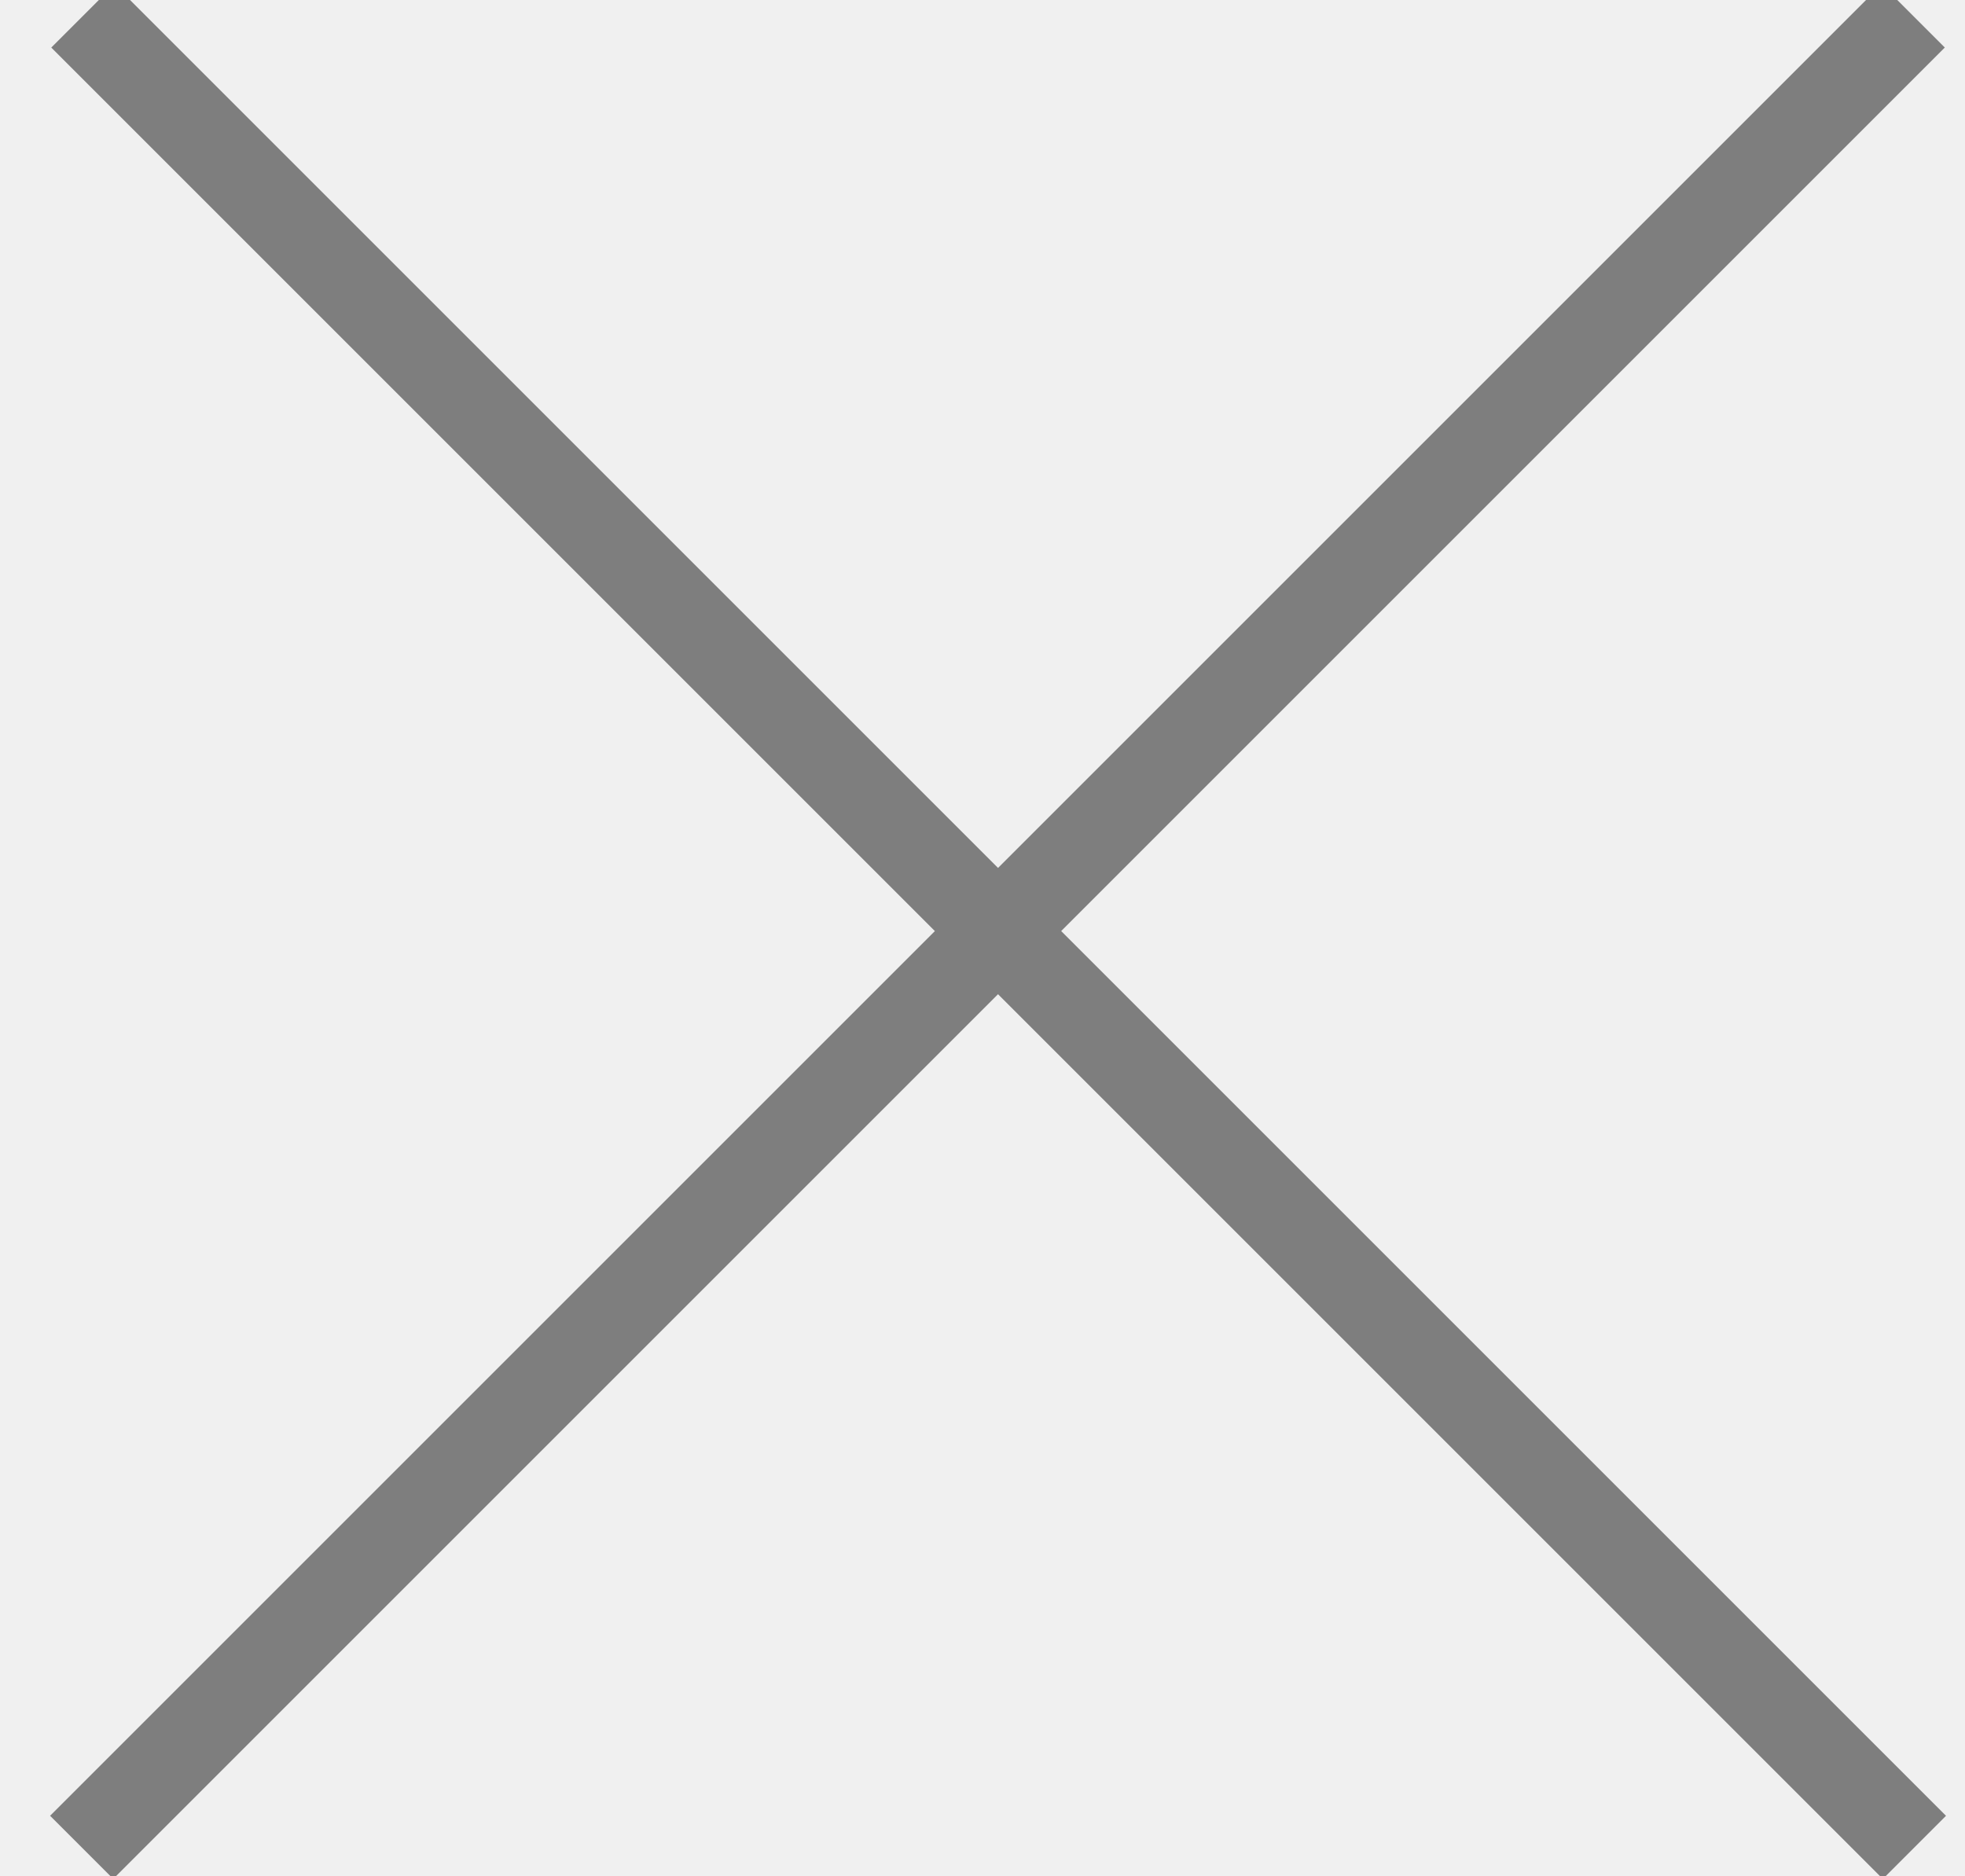
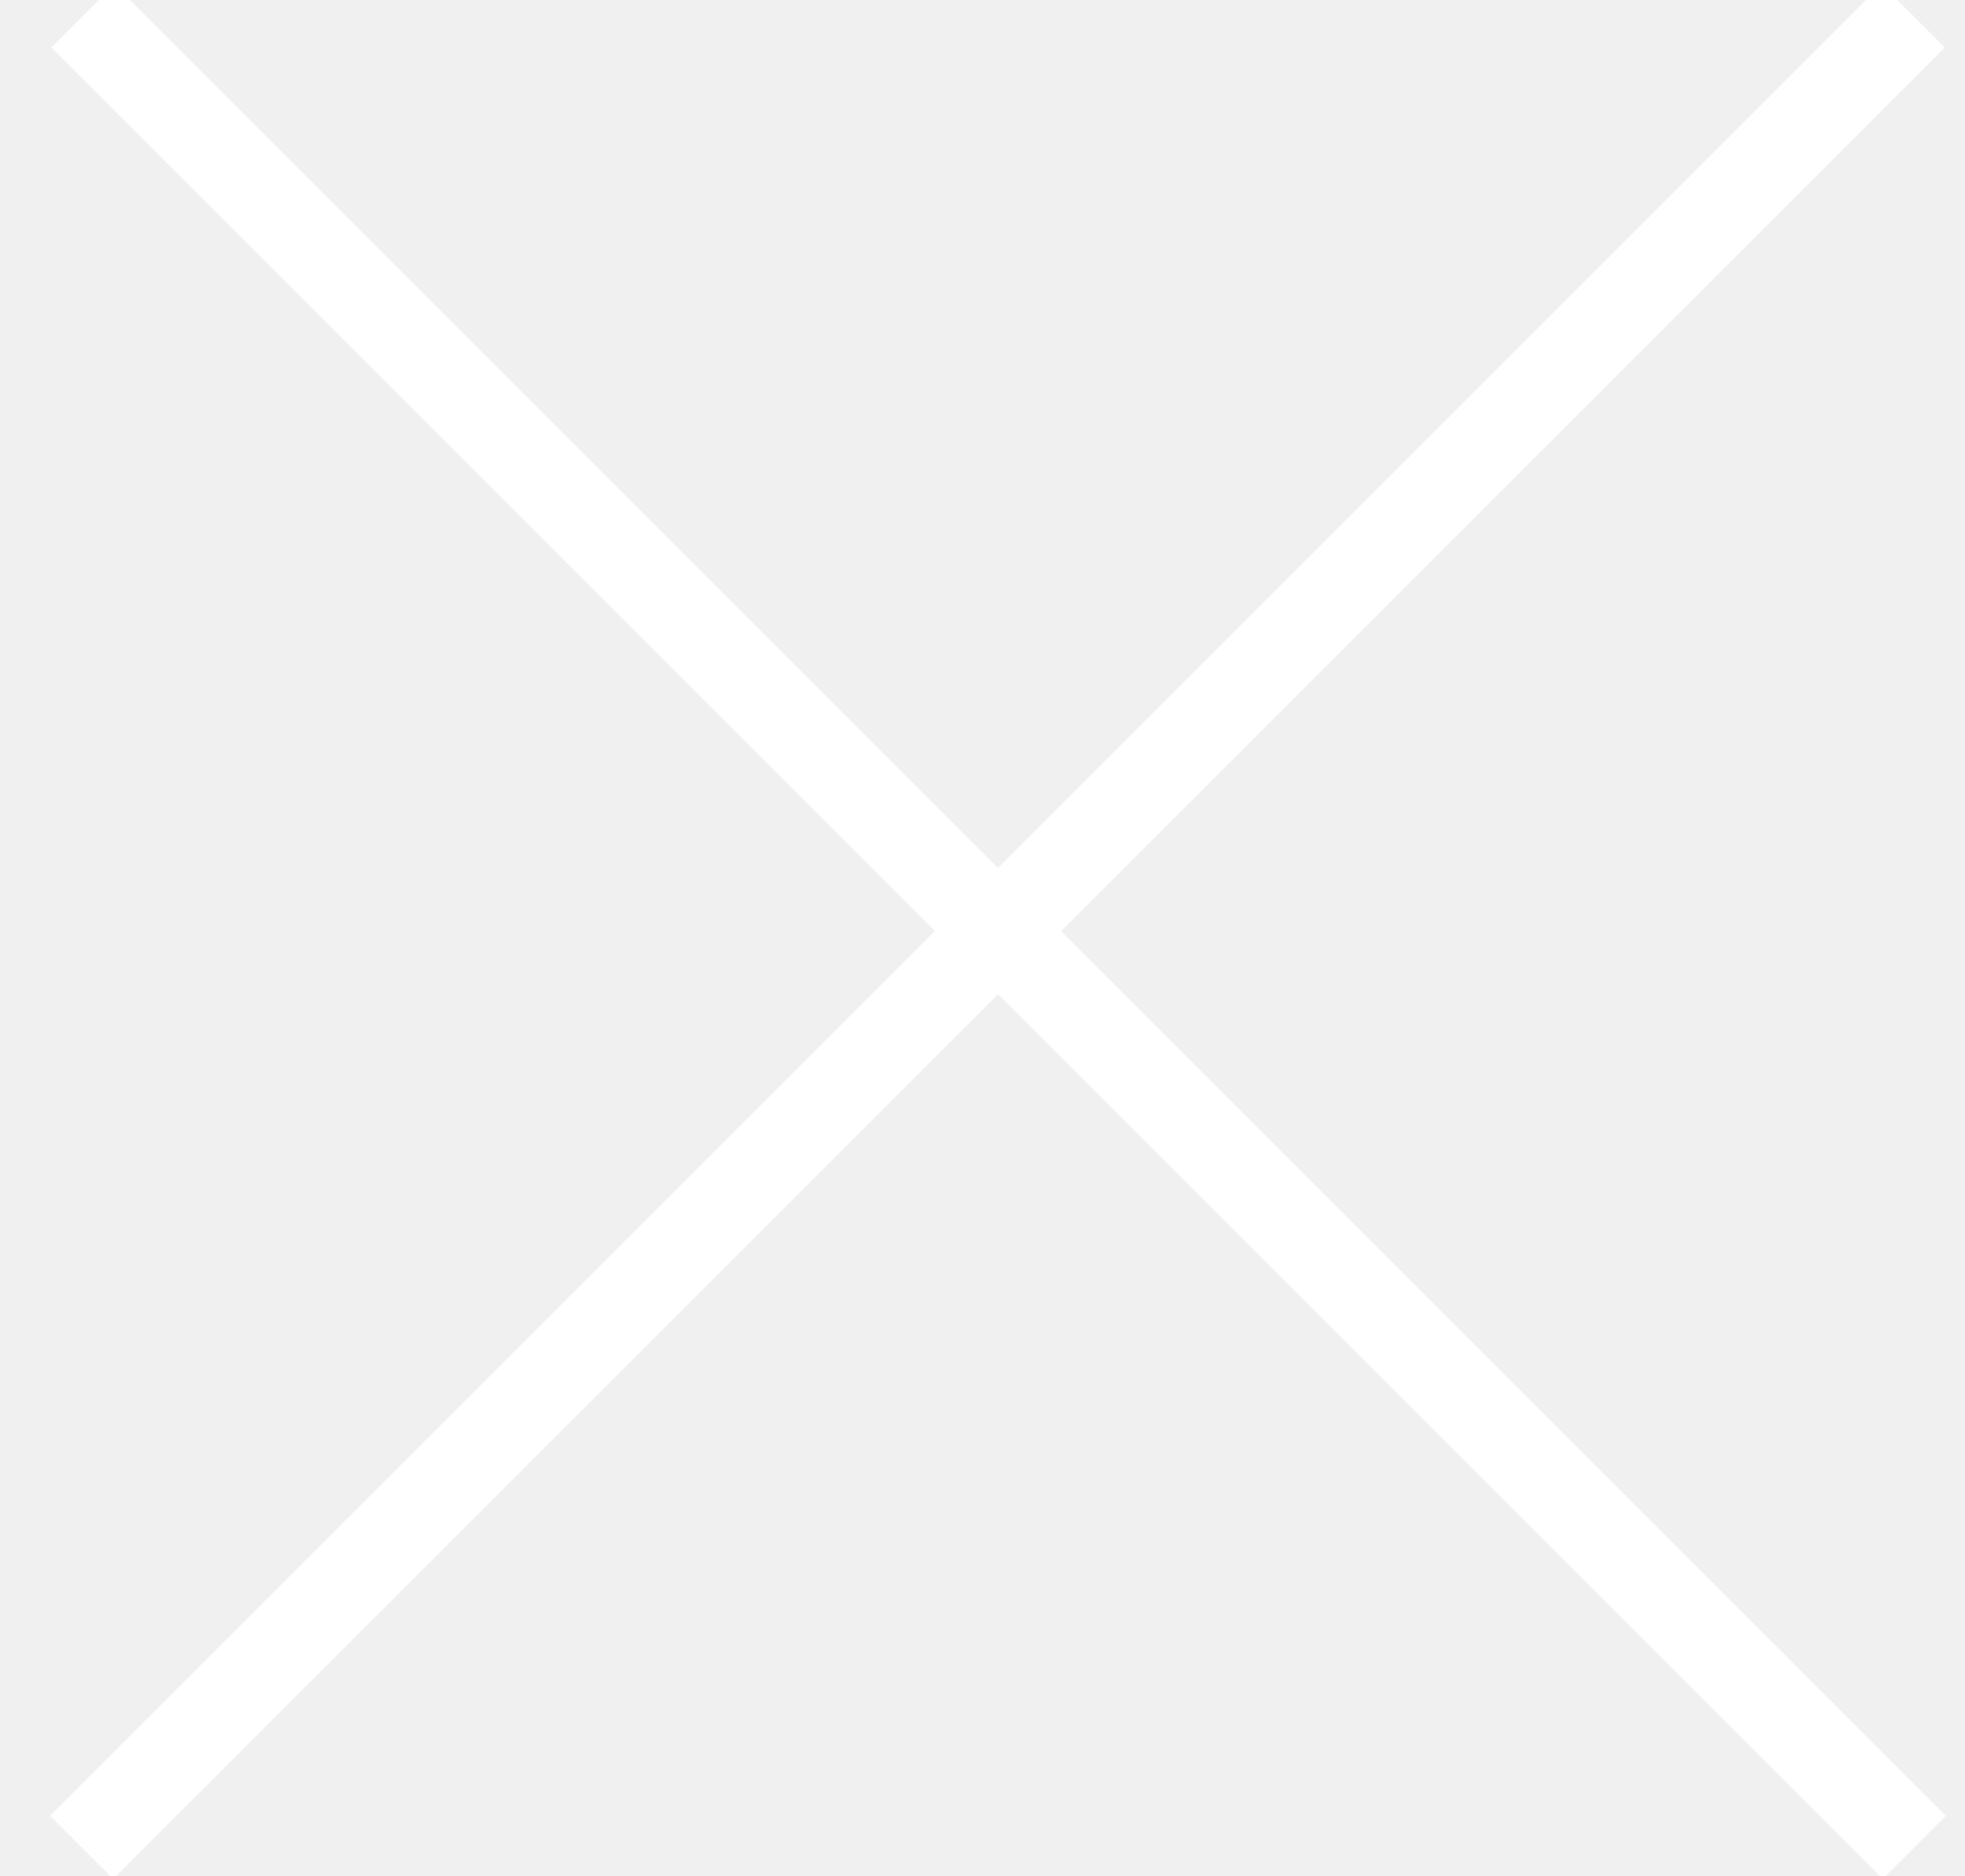
<svg xmlns="http://www.w3.org/2000/svg" width="22px" height="21px" viewBox="0 0 22 21" version="1.1">
  <defs />
  <g id="Page-1" stroke="none" stroke-width="1" fill="none" fill-rule="evenodd" stroke-linecap="square">
-     <g id="Group-3" transform="translate(11.54065, 10.75385) rotate(-315) translate(-11.54065, -10.75385) translate(-3.45935, -4.246147)" stroke="#7E7E7E">
+     <g id="Group-3" transform="translate(11.54065, 10.75385) rotate(-315) translate(-11.54065, -10.75385) translate(-3.45935, -4.246147)" stroke="#ffffff">
      <path d="M0.518,15.027 L28.518,15.027" id="Line" />
      <path d="M0.518,15.027 L28.518,15.027" id="Line" transform="translate(14.50855, 15.02671) rotate(90) translate(-14.50855, -15.02671) " />
    </g>
  </g>
</svg>
